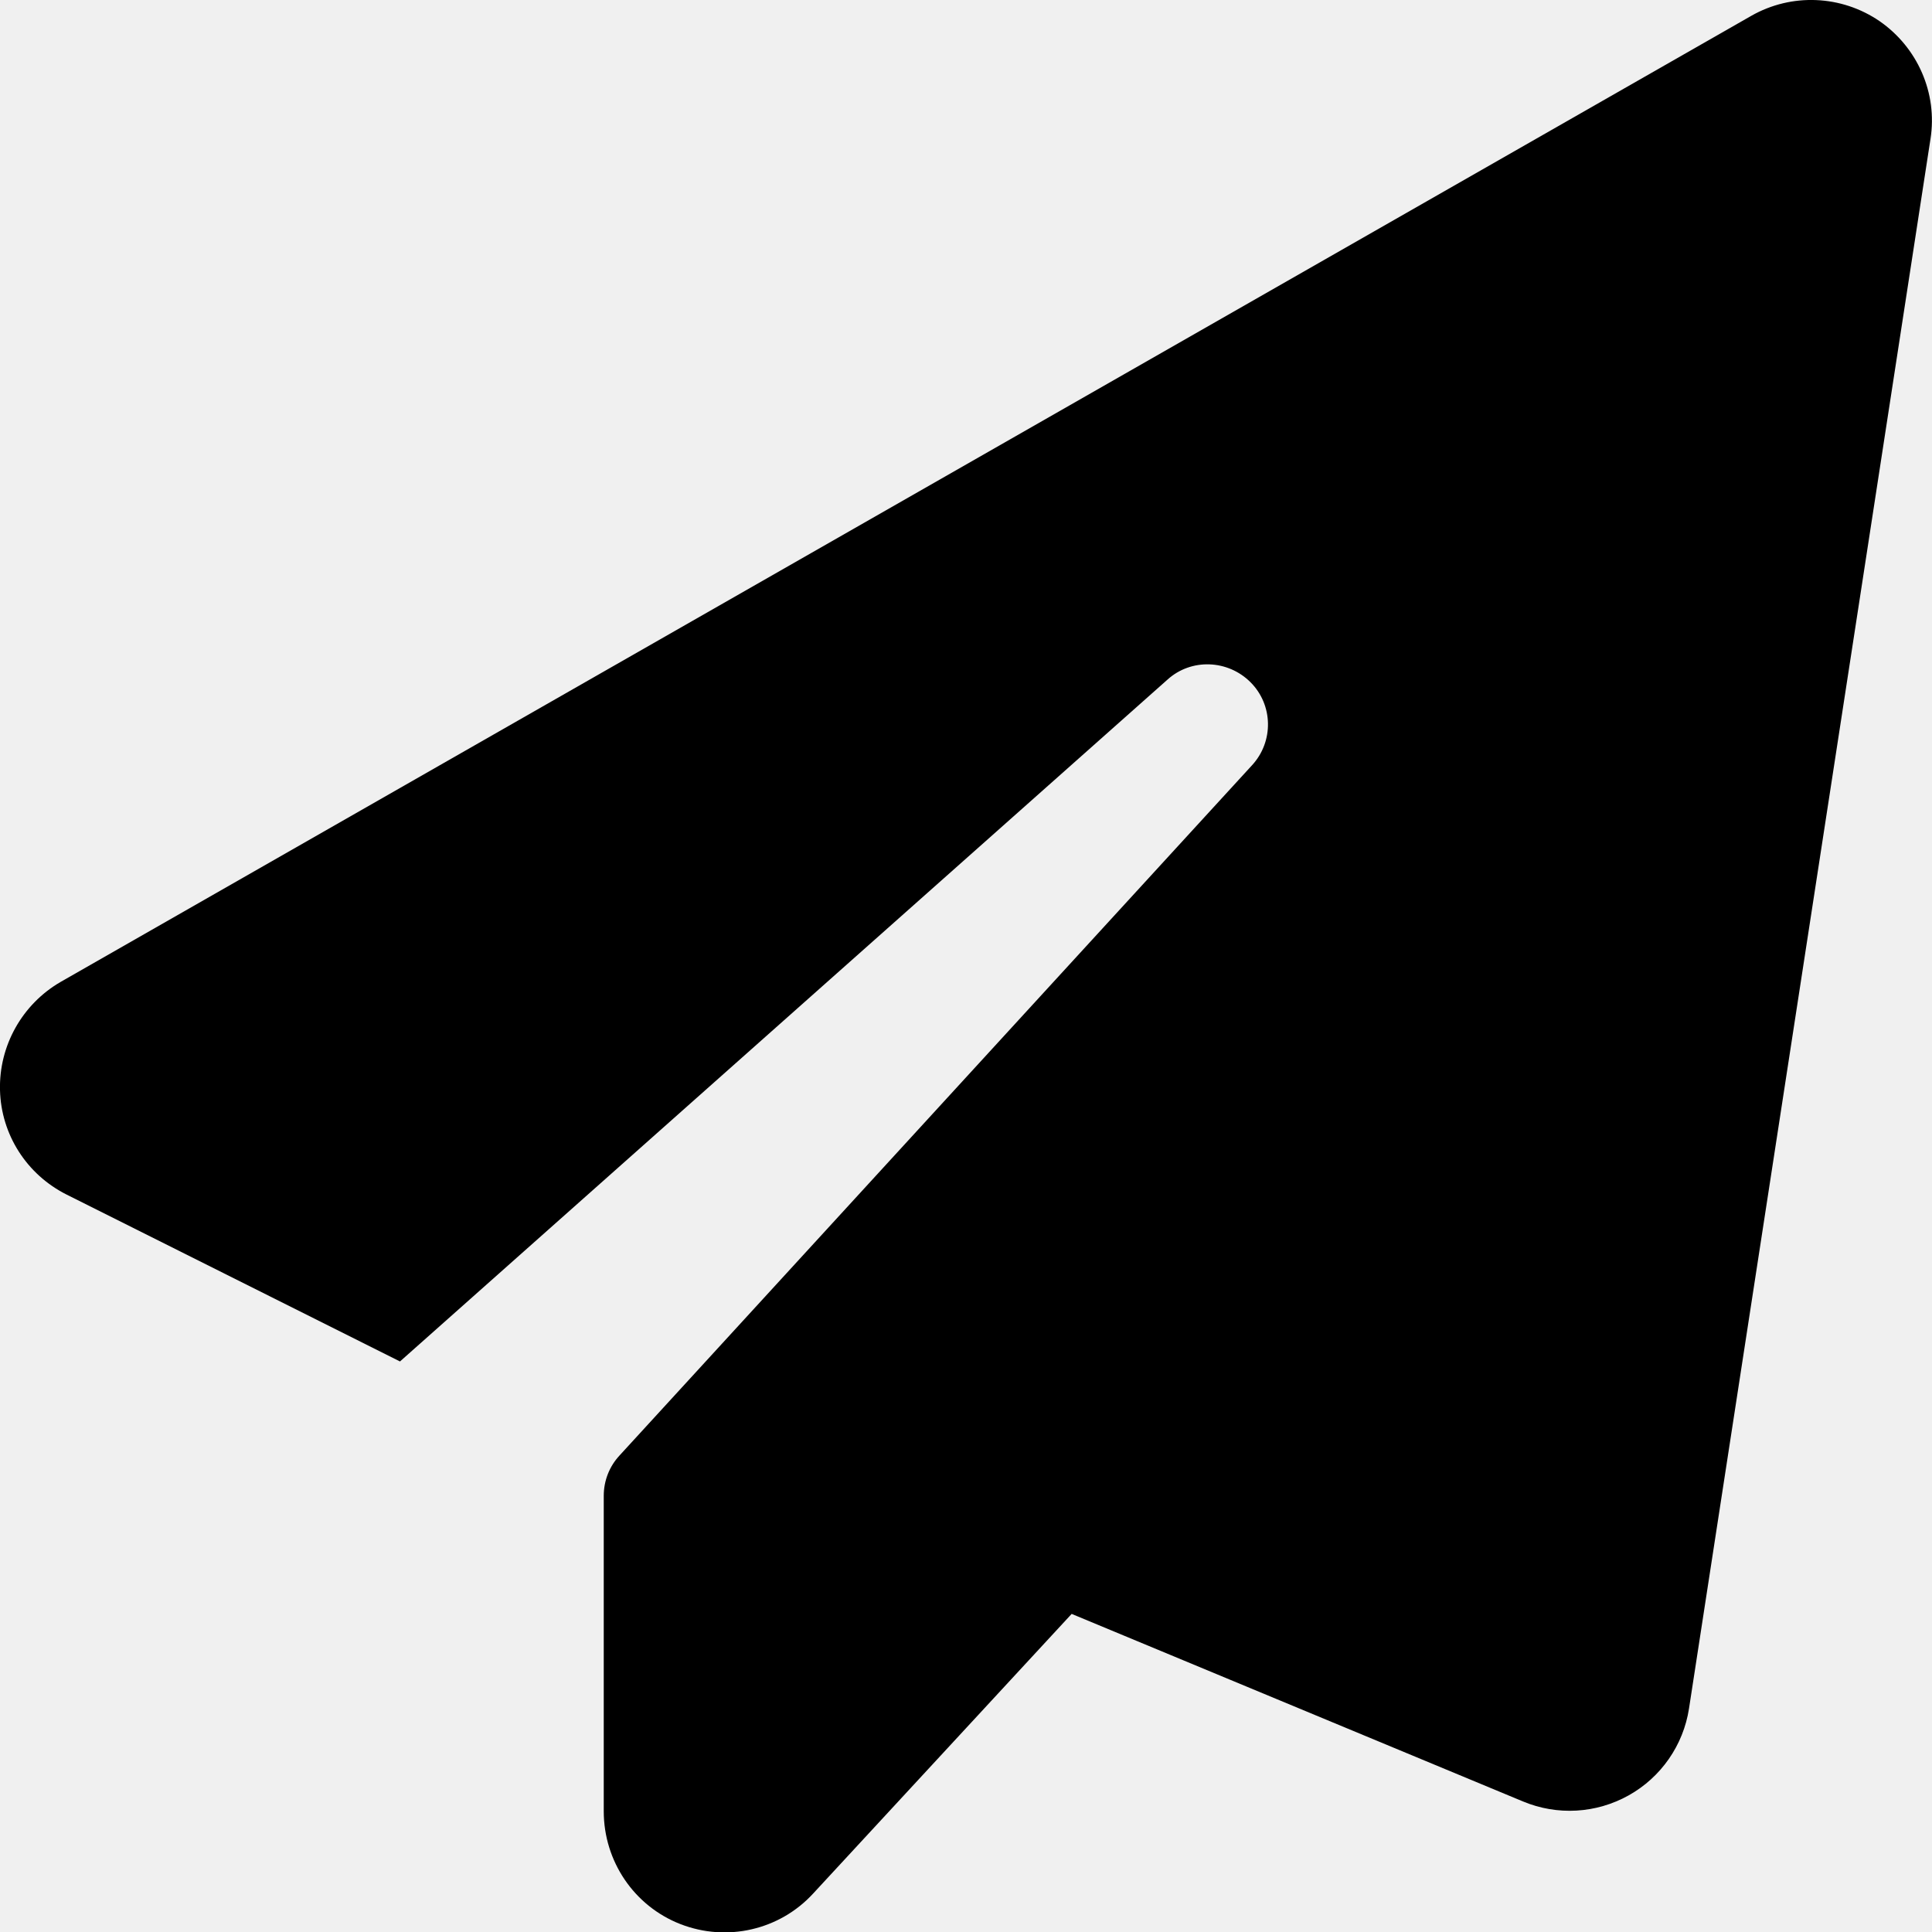
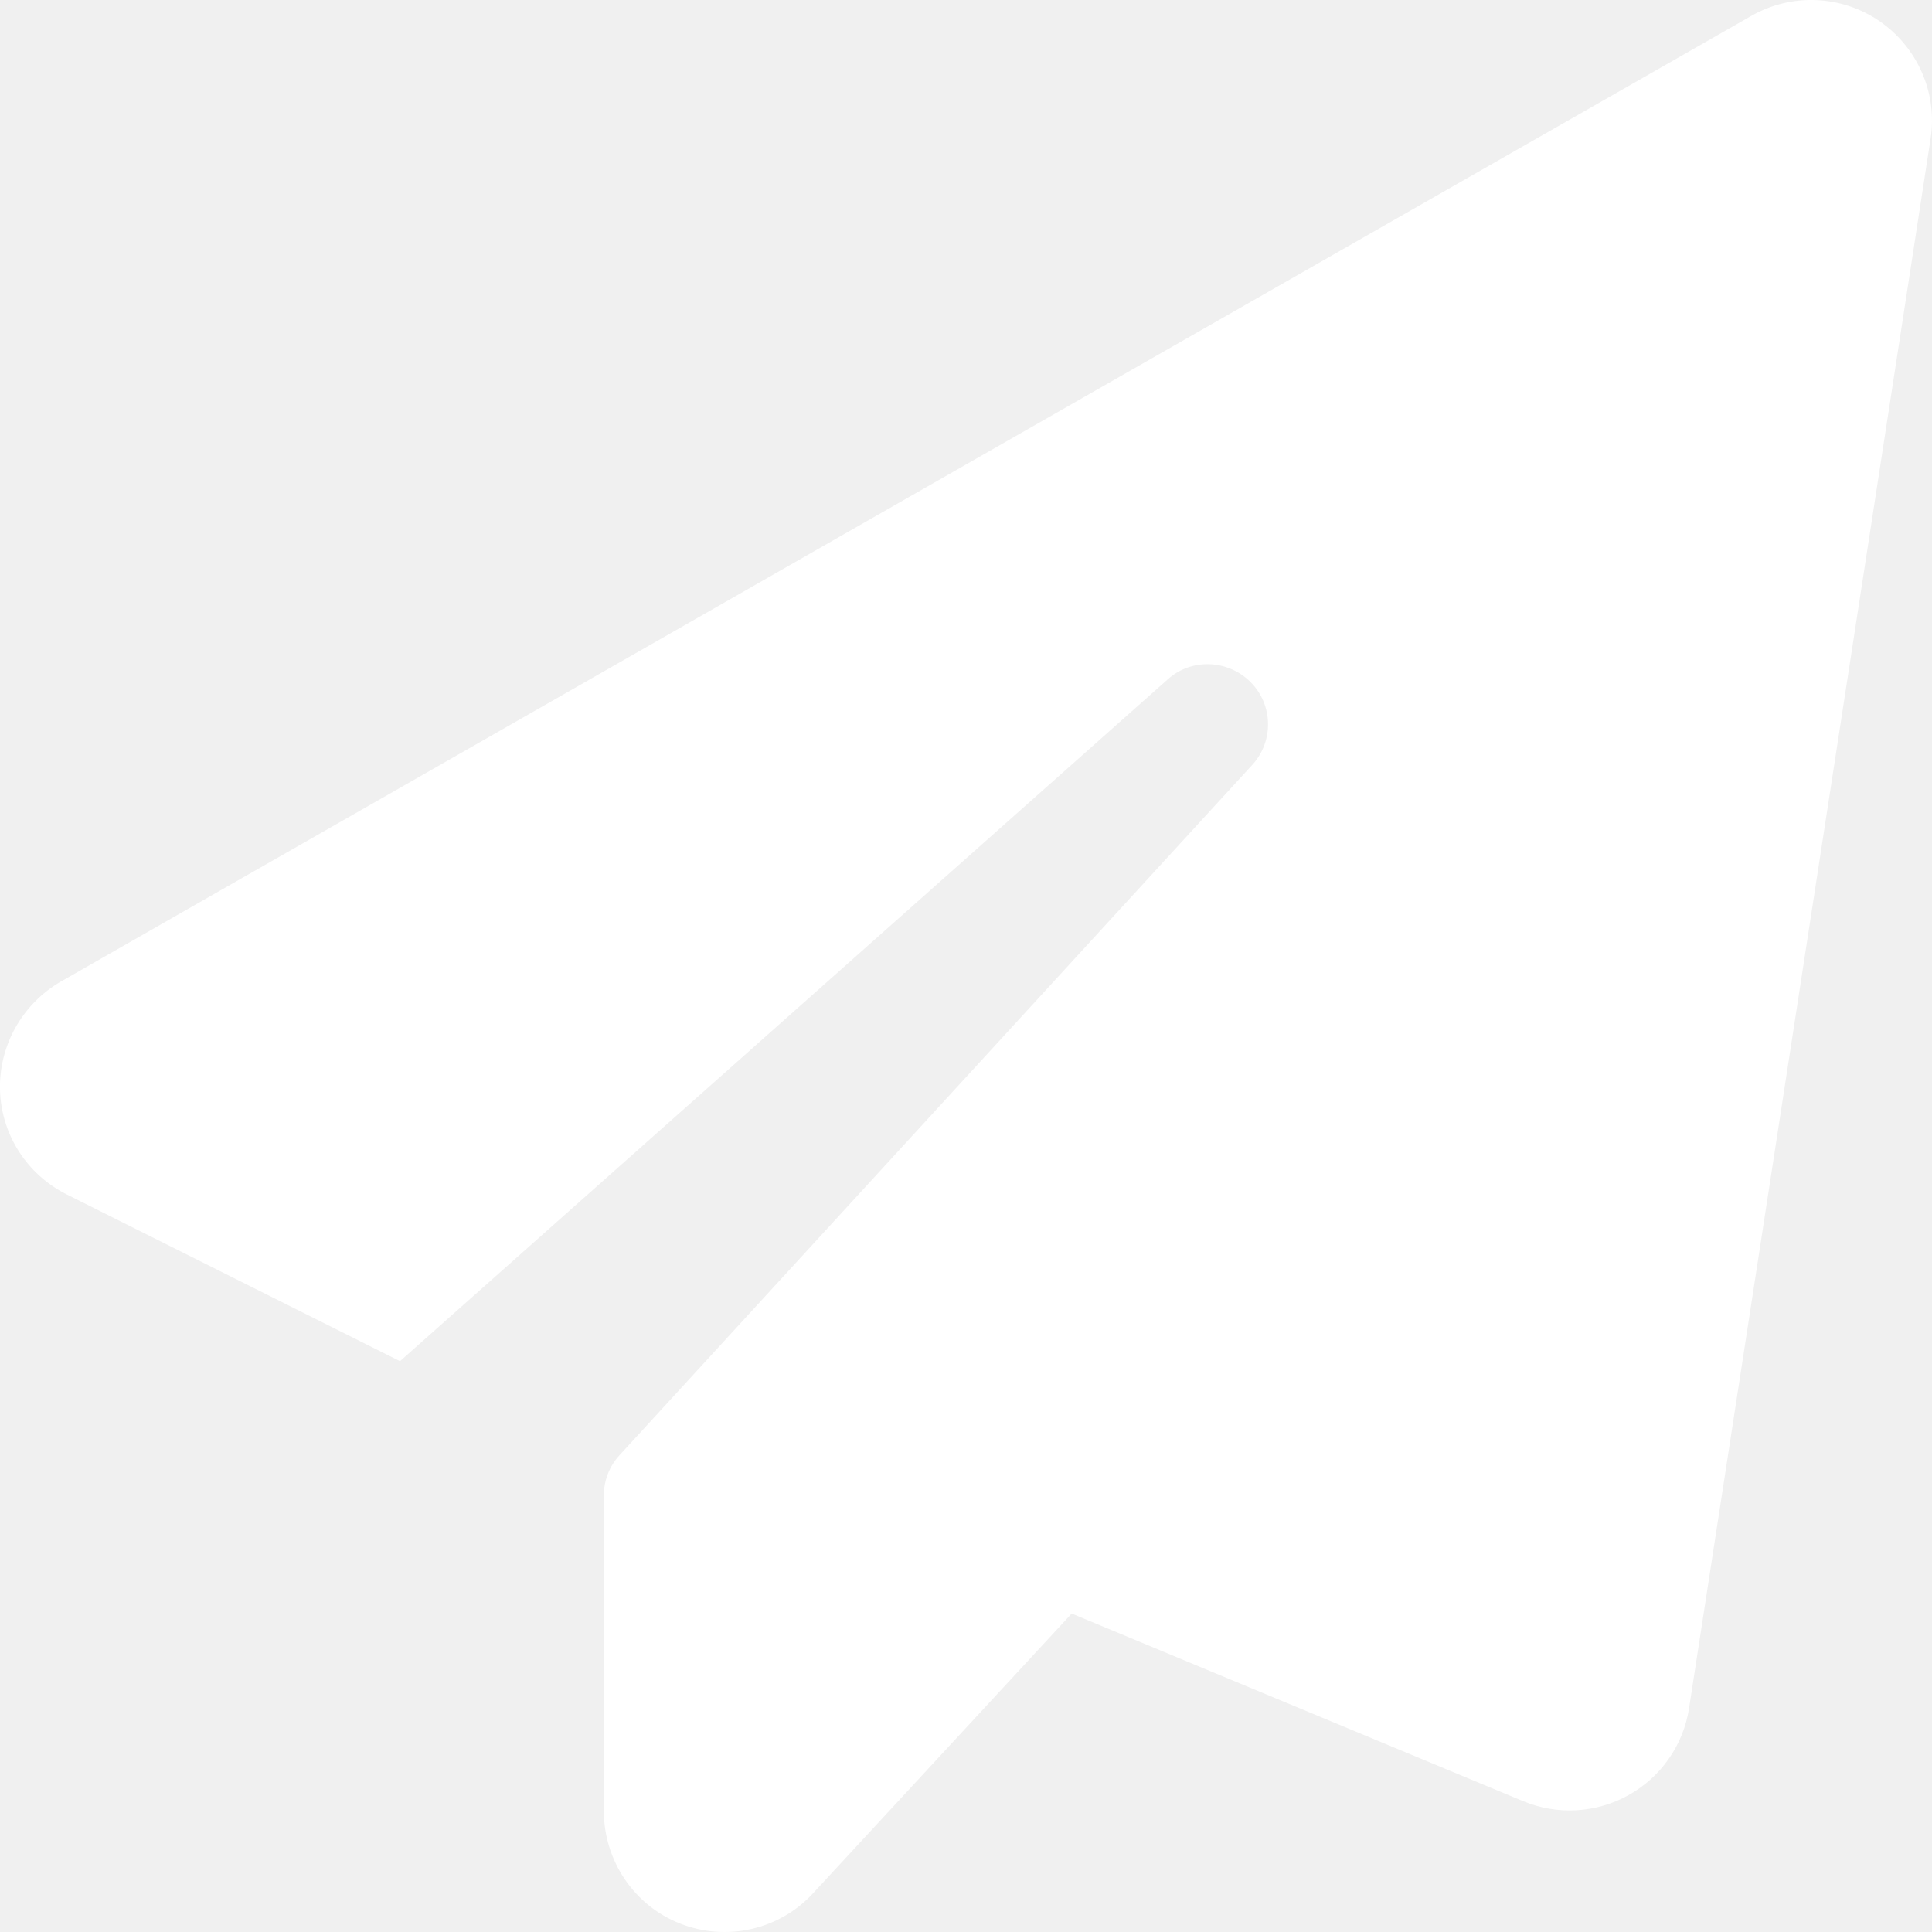
- <svg xmlns="http://www.w3.org/2000/svg" viewBox="0 0 512 512">
-   <path d="M498.1 5.6c10.1 7 15.4 19.1 13.5 31.2l-64 416c-1.5 9.7-7.4 18.2-16 23s-18.9 5.4-28 1.6L284 427.7l-68.5 74.1c-8.9 9.7-22.9 12.9-35.2 8.1S160 493.2 160 480V396.4c0-4 1.5-7.8 4.2-10.7L331.8 202.8c5.8-6.3 5.6-16-.4-22s-15.7-6.4-22-.7L106 360.8 17.7 316.6C7.1 311.3 .3 300.7 0 288.9s5.9-22.8 16.1-28.7l448-256c10.7-6.1 23.9-5.5 34 1.4z" />
+ <svg xmlns="http://www.w3.org/2000/svg" width="24" height="24" viewBox="0 0 24 24" fill="none">
+   <path d="M23.349 0.263C23.823 0.591 24.071 1.158 23.982 1.725L20.982 21.221C20.912 21.675 20.635 22.074 20.232 22.299C19.829 22.524 19.346 22.552 18.919 22.374L13.313 20.044L10.102 23.517C9.685 23.972 9.029 24.122 8.452 23.897C7.876 23.672 7.501 23.114 7.501 22.495V18.578C7.501 18.39 7.571 18.212 7.697 18.076L15.554 9.504C15.826 9.209 15.816 8.755 15.535 8.473C15.254 8.192 14.799 8.173 14.504 8.441L4.969 16.909L0.83 14.838C0.333 14.589 0.015 14.093 0 13.54C-0.014 12.986 0.277 12.471 0.755 12.194L21.756 0.197C22.257 -0.089 22.876 -0.061 23.349 0.263Z" fill="white" />
</svg>
